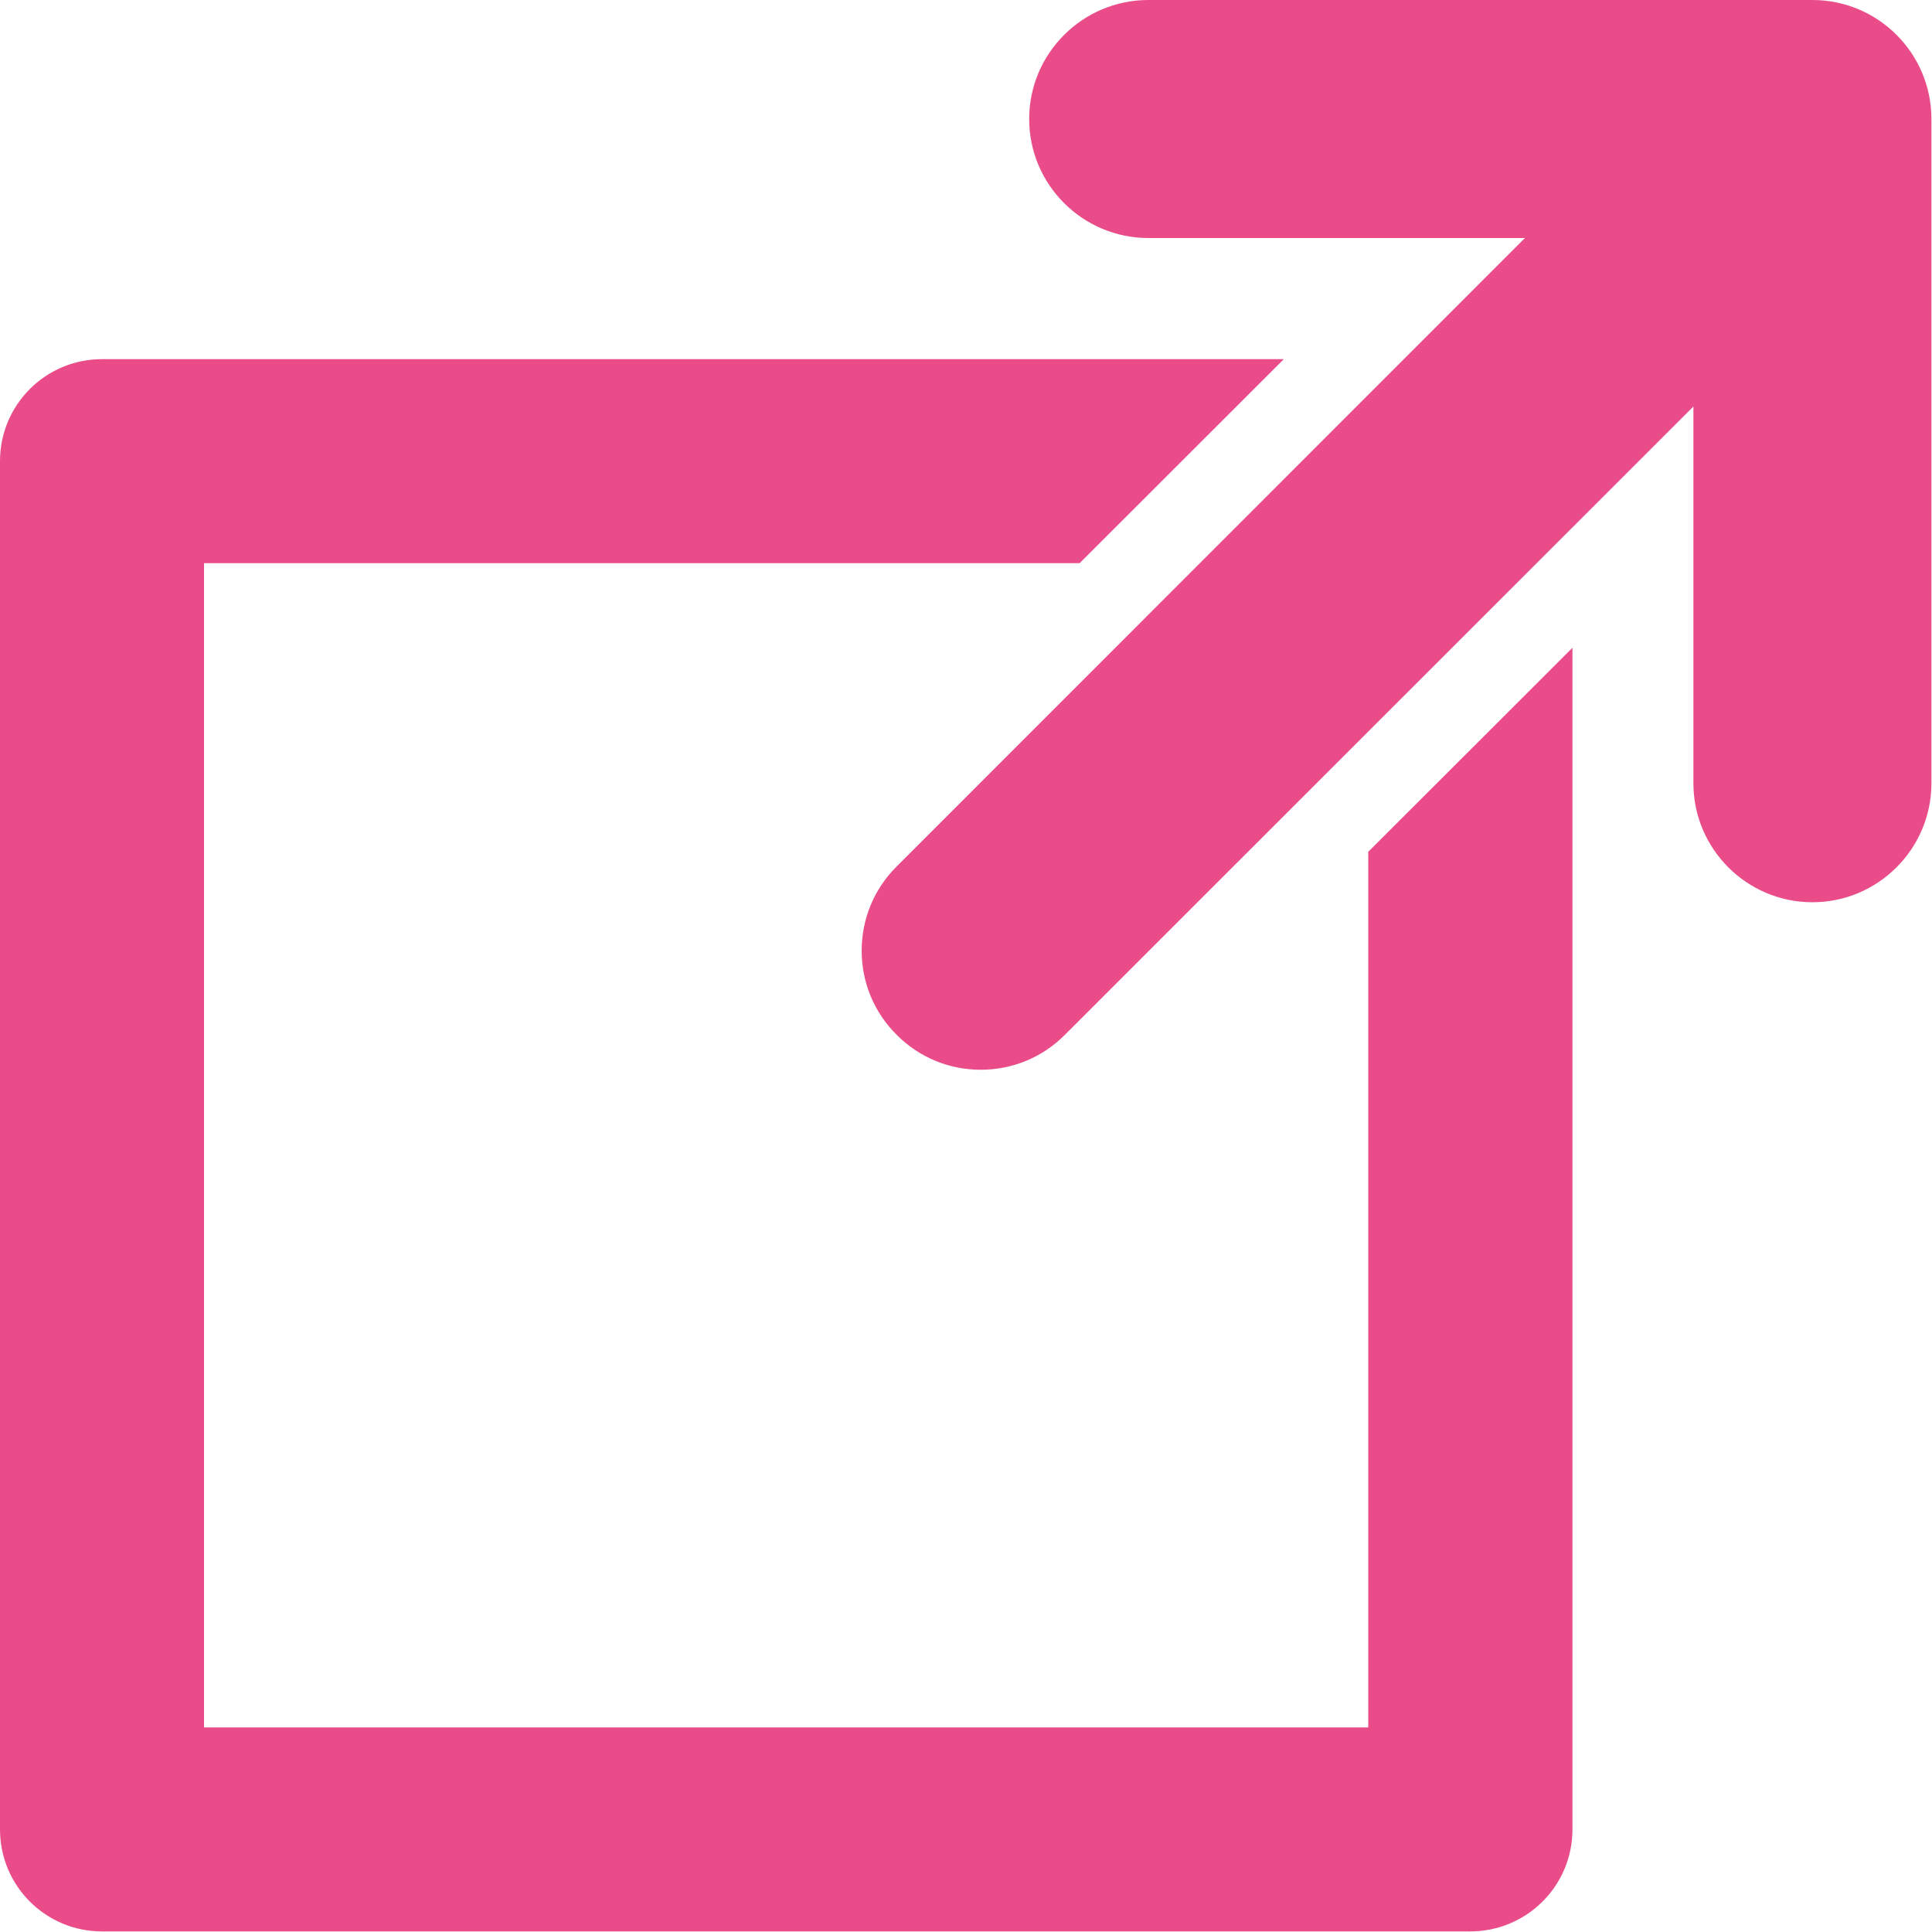
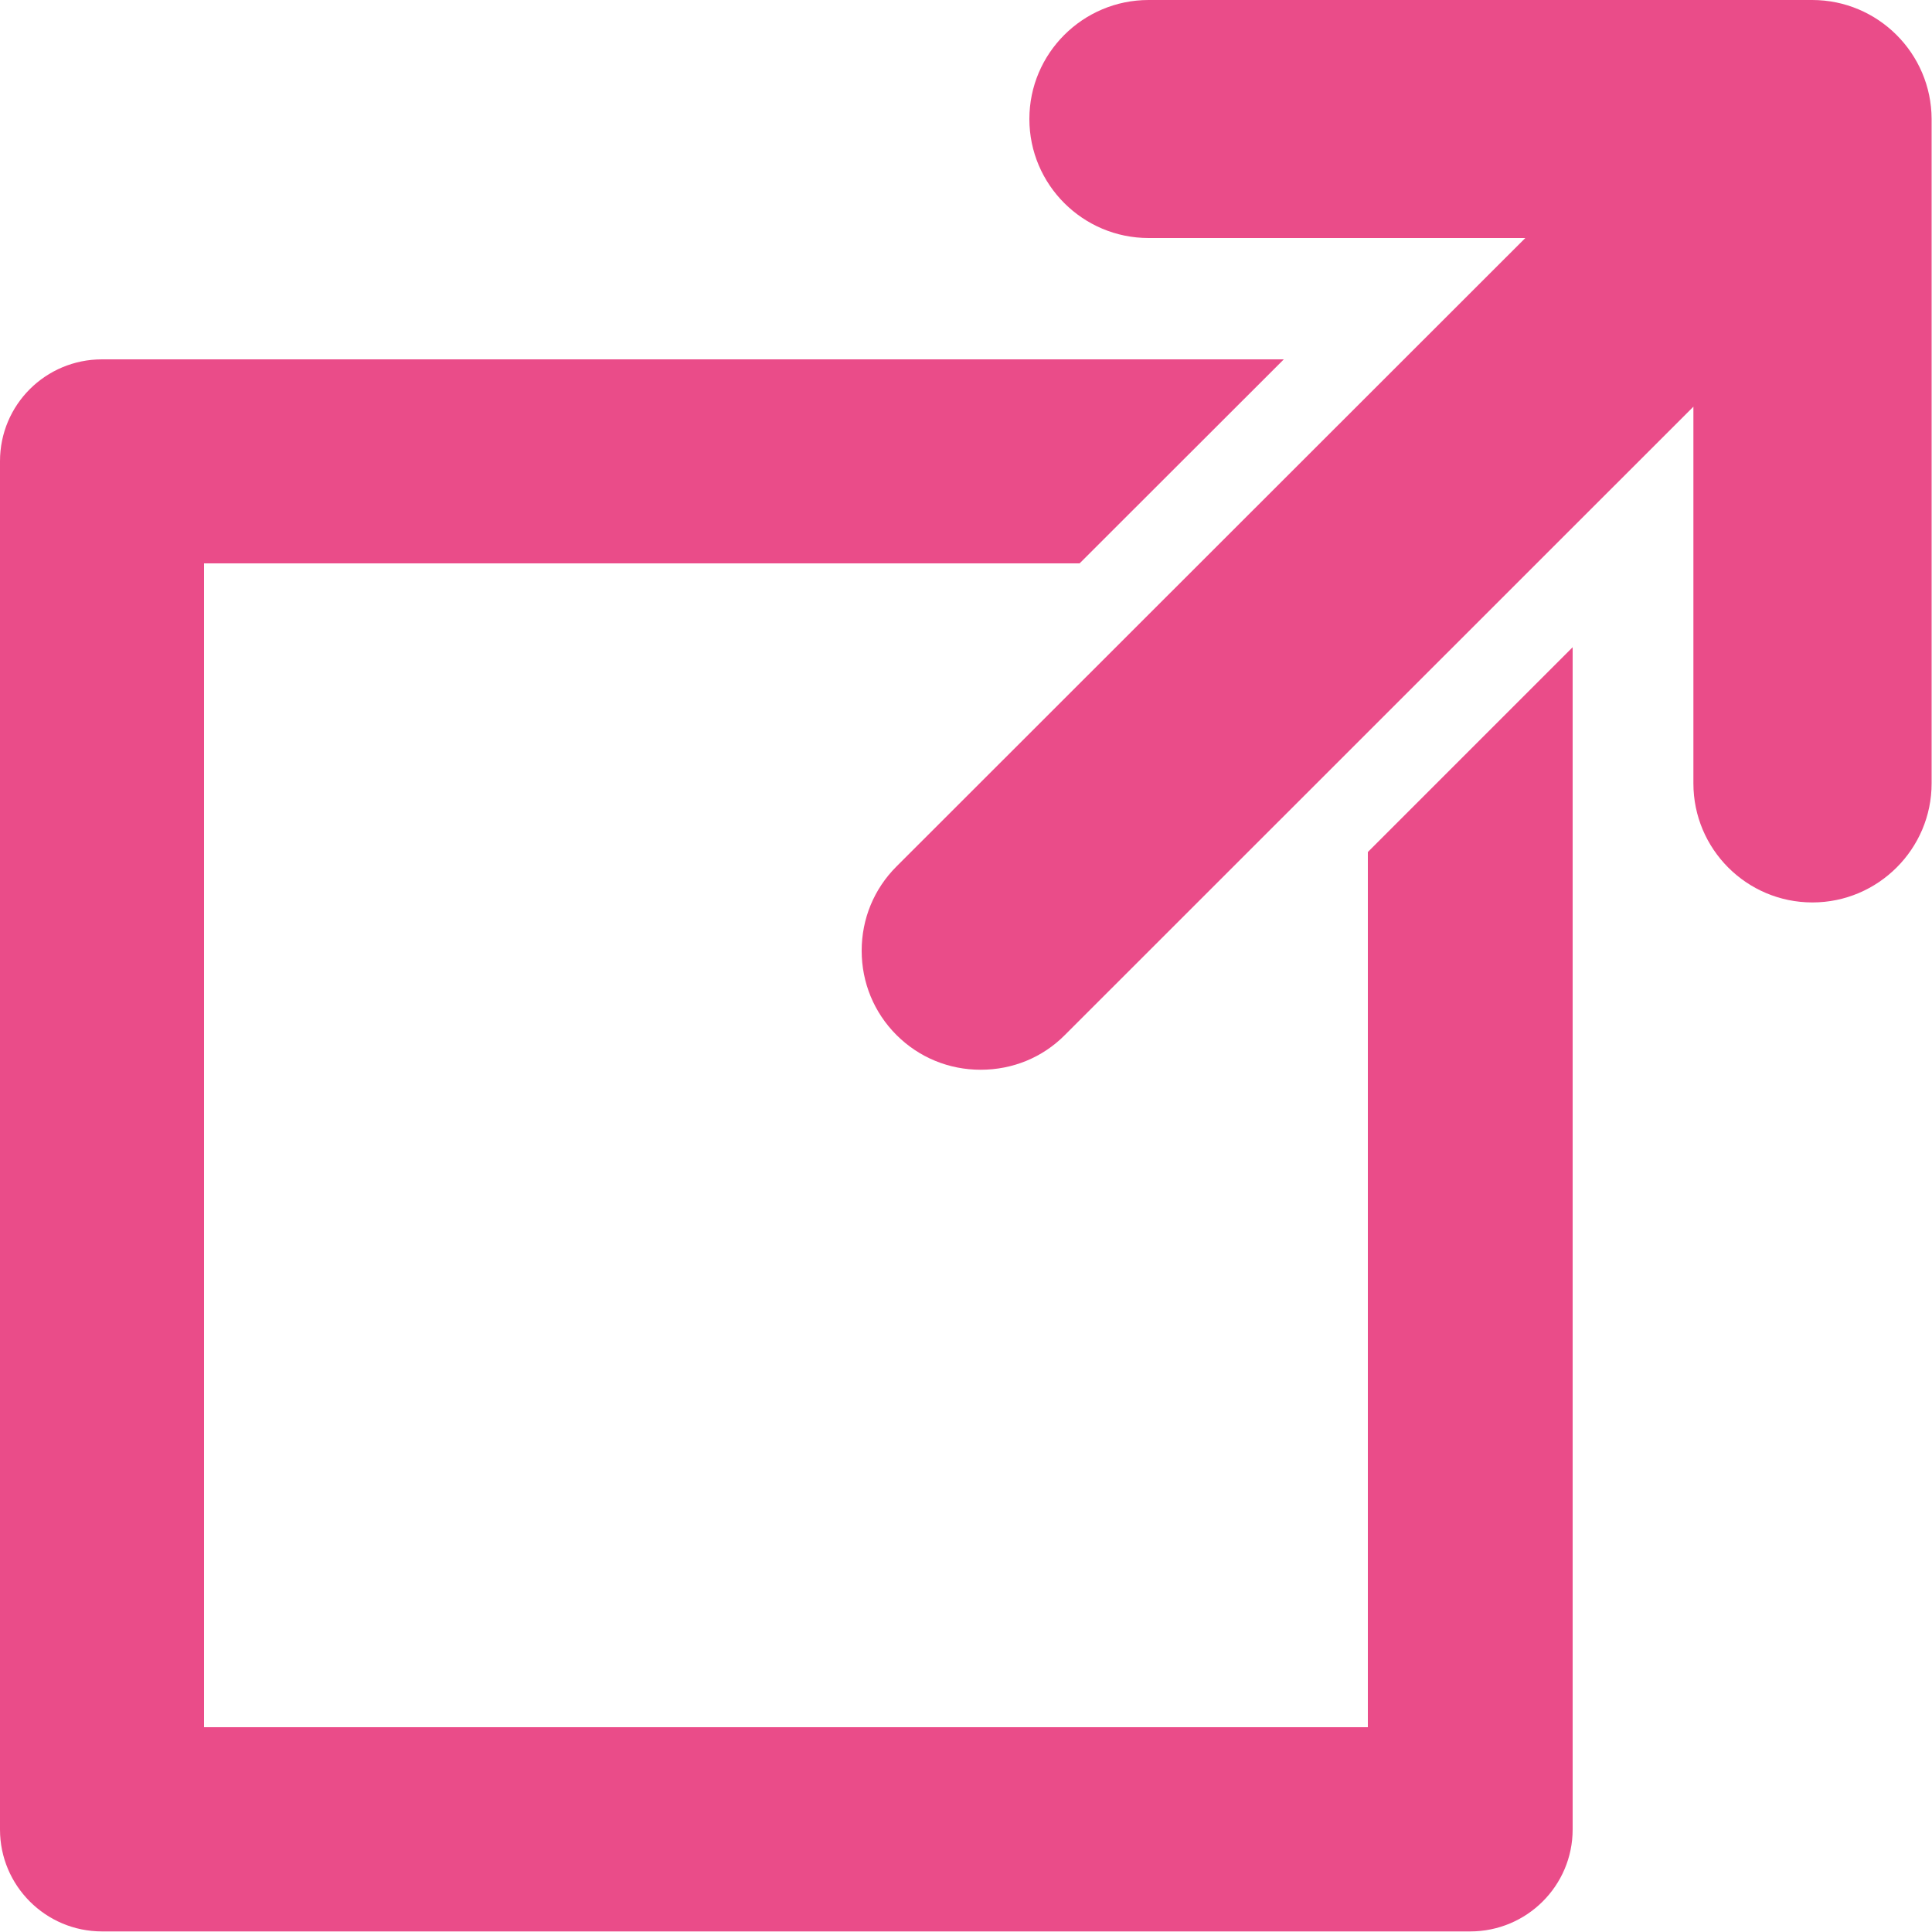
- <svg xmlns="http://www.w3.org/2000/svg" width="10px" height="10px" viewBox="0 0 10 10" version="1.1">
-   <defs />
-   <g id="Page-1" stroke="none" stroke-width="1" fill="none" fill-rule="evenodd">
-     <g id="external" fill="#EA4C89">
-       <g id="Group">
-         <path d="M9.381,0 L5.944,0 C5.604,0 5.327,0.276 5.327,0.616 C5.327,0.956 5.604,1.232 5.944,1.232 L7.893,1.232 L4.641,4.485 C4.524,4.601 4.46,4.756 4.46,4.921 C4.46,5.085 4.524,5.24 4.641,5.356 C4.757,5.473 4.912,5.537 5.076,5.537 C5.241,5.537 5.396,5.473 5.512,5.356 L8.765,2.104 L8.765,4.054 C8.765,4.393 9.041,4.67 9.381,4.67 C9.721,4.67 9.997,4.393 9.997,4.054 L9.997,0.616 C9.997,0.276 9.721,0 9.381,0 L9.381,0 Z" id="Shape" />
-         <path d="M7.082,8.941 L1.056,8.941 L1.056,2.915 L5.588,2.915 L6.645,1.859 L0.528,1.859 C0.236,1.859 0,2.095 0,2.387 L0,9.469 C0,9.761 0.236,9.997 0.528,9.997 L7.61,9.997 C7.902,9.997 8.139,9.761 8.139,9.469 L8.139,3.353 L7.082,4.409 L7.082,8.941 L7.082,8.941 Z" id="Shape" />
-       </g>
-     </g>
+ <svg xmlns="http://www.w3.org/2000/svg" width="10" height="10" viewBox="0 0 10 10">
+   <g fill="#EA4C89" fill-rule="evenodd">
+     <path d="M9.38 0H5.945c-.34 0-.617.276-.617.616 0 .34.277.616.617.616h1.95L4.64 4.485c-.116.116-.18.27-.18.436 0 .165.064.32.18.436.117.117.272.18.436.18.165 0 .32-.063.436-.18l3.253-3.252v1.95c0 .34.276.616.616.616.34 0 .617-.277.617-.616V.616C9.997.276 9.72 0 9.38 0z" />
+     <path d="M7.082 8.94H1.056V2.916h4.532L6.645 1.86H.528c-.292 0-.528.235-.528.527V9.47c0 .29.236.527.528.527H7.61c.292 0 .53-.236.53-.528V3.35L7.08 4.41v4.53z" />
  </g>
</svg>
